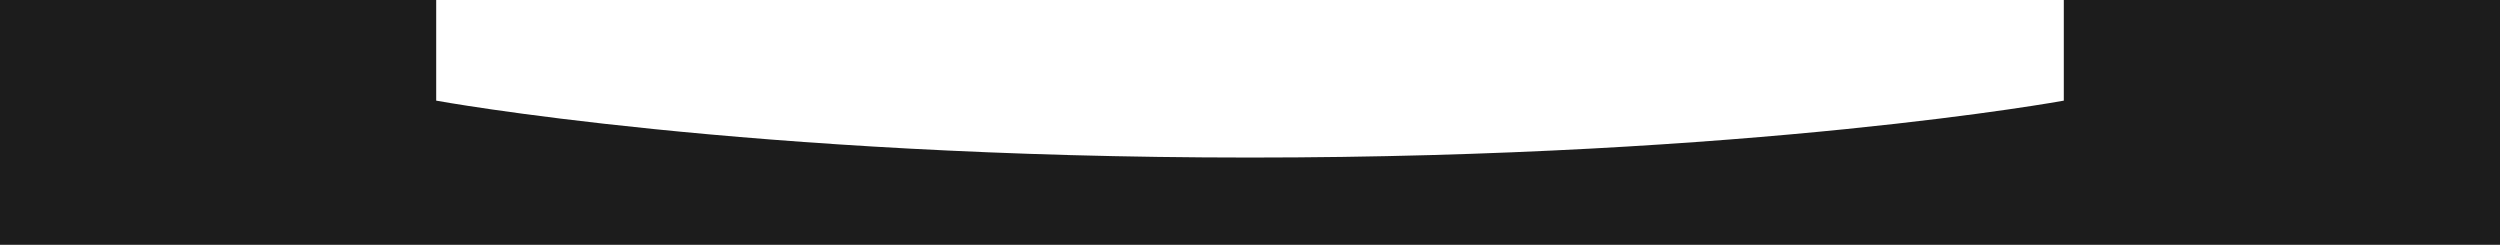
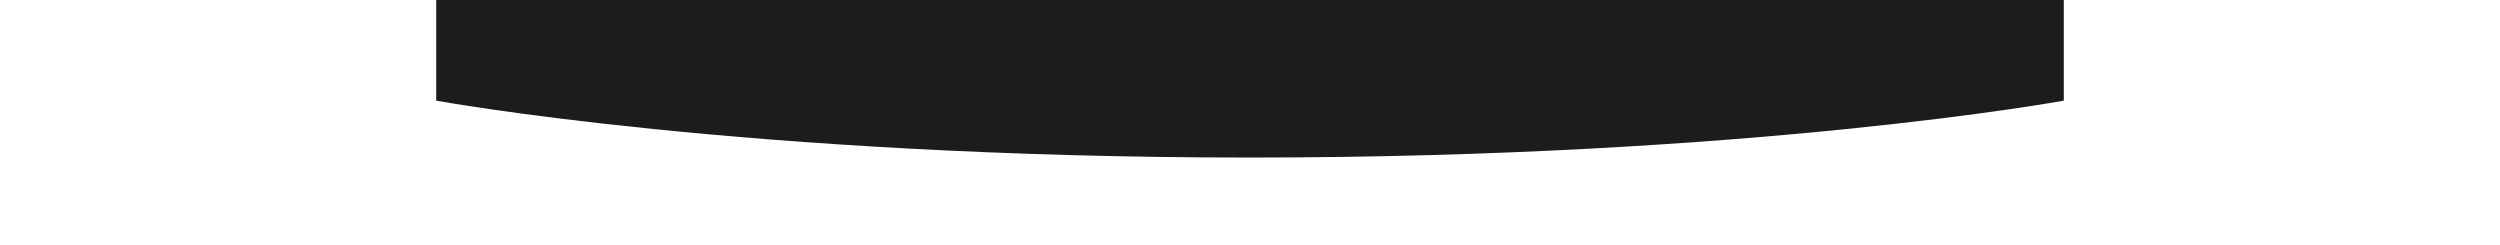
<svg xmlns="http://www.w3.org/2000/svg" width="1920" height="188" viewBox="0 0 1920 188" fill="none">
-   <path fill-rule="evenodd" clip-rule="evenodd" d="M335 0H0V188H1920V0H1585V77.288C1585 77.288 1347.15 121 960 121C572.847 121 335 77.288 335 77.288V0Z" fill="#1C1C1C" />
+   <path d="M335 0H1585V77.288C1585 77.288 1347.15 121 960 121C572.847 121 335 77.288 335 77.288V0Z" fill="#1C1C1C" />
</svg>
